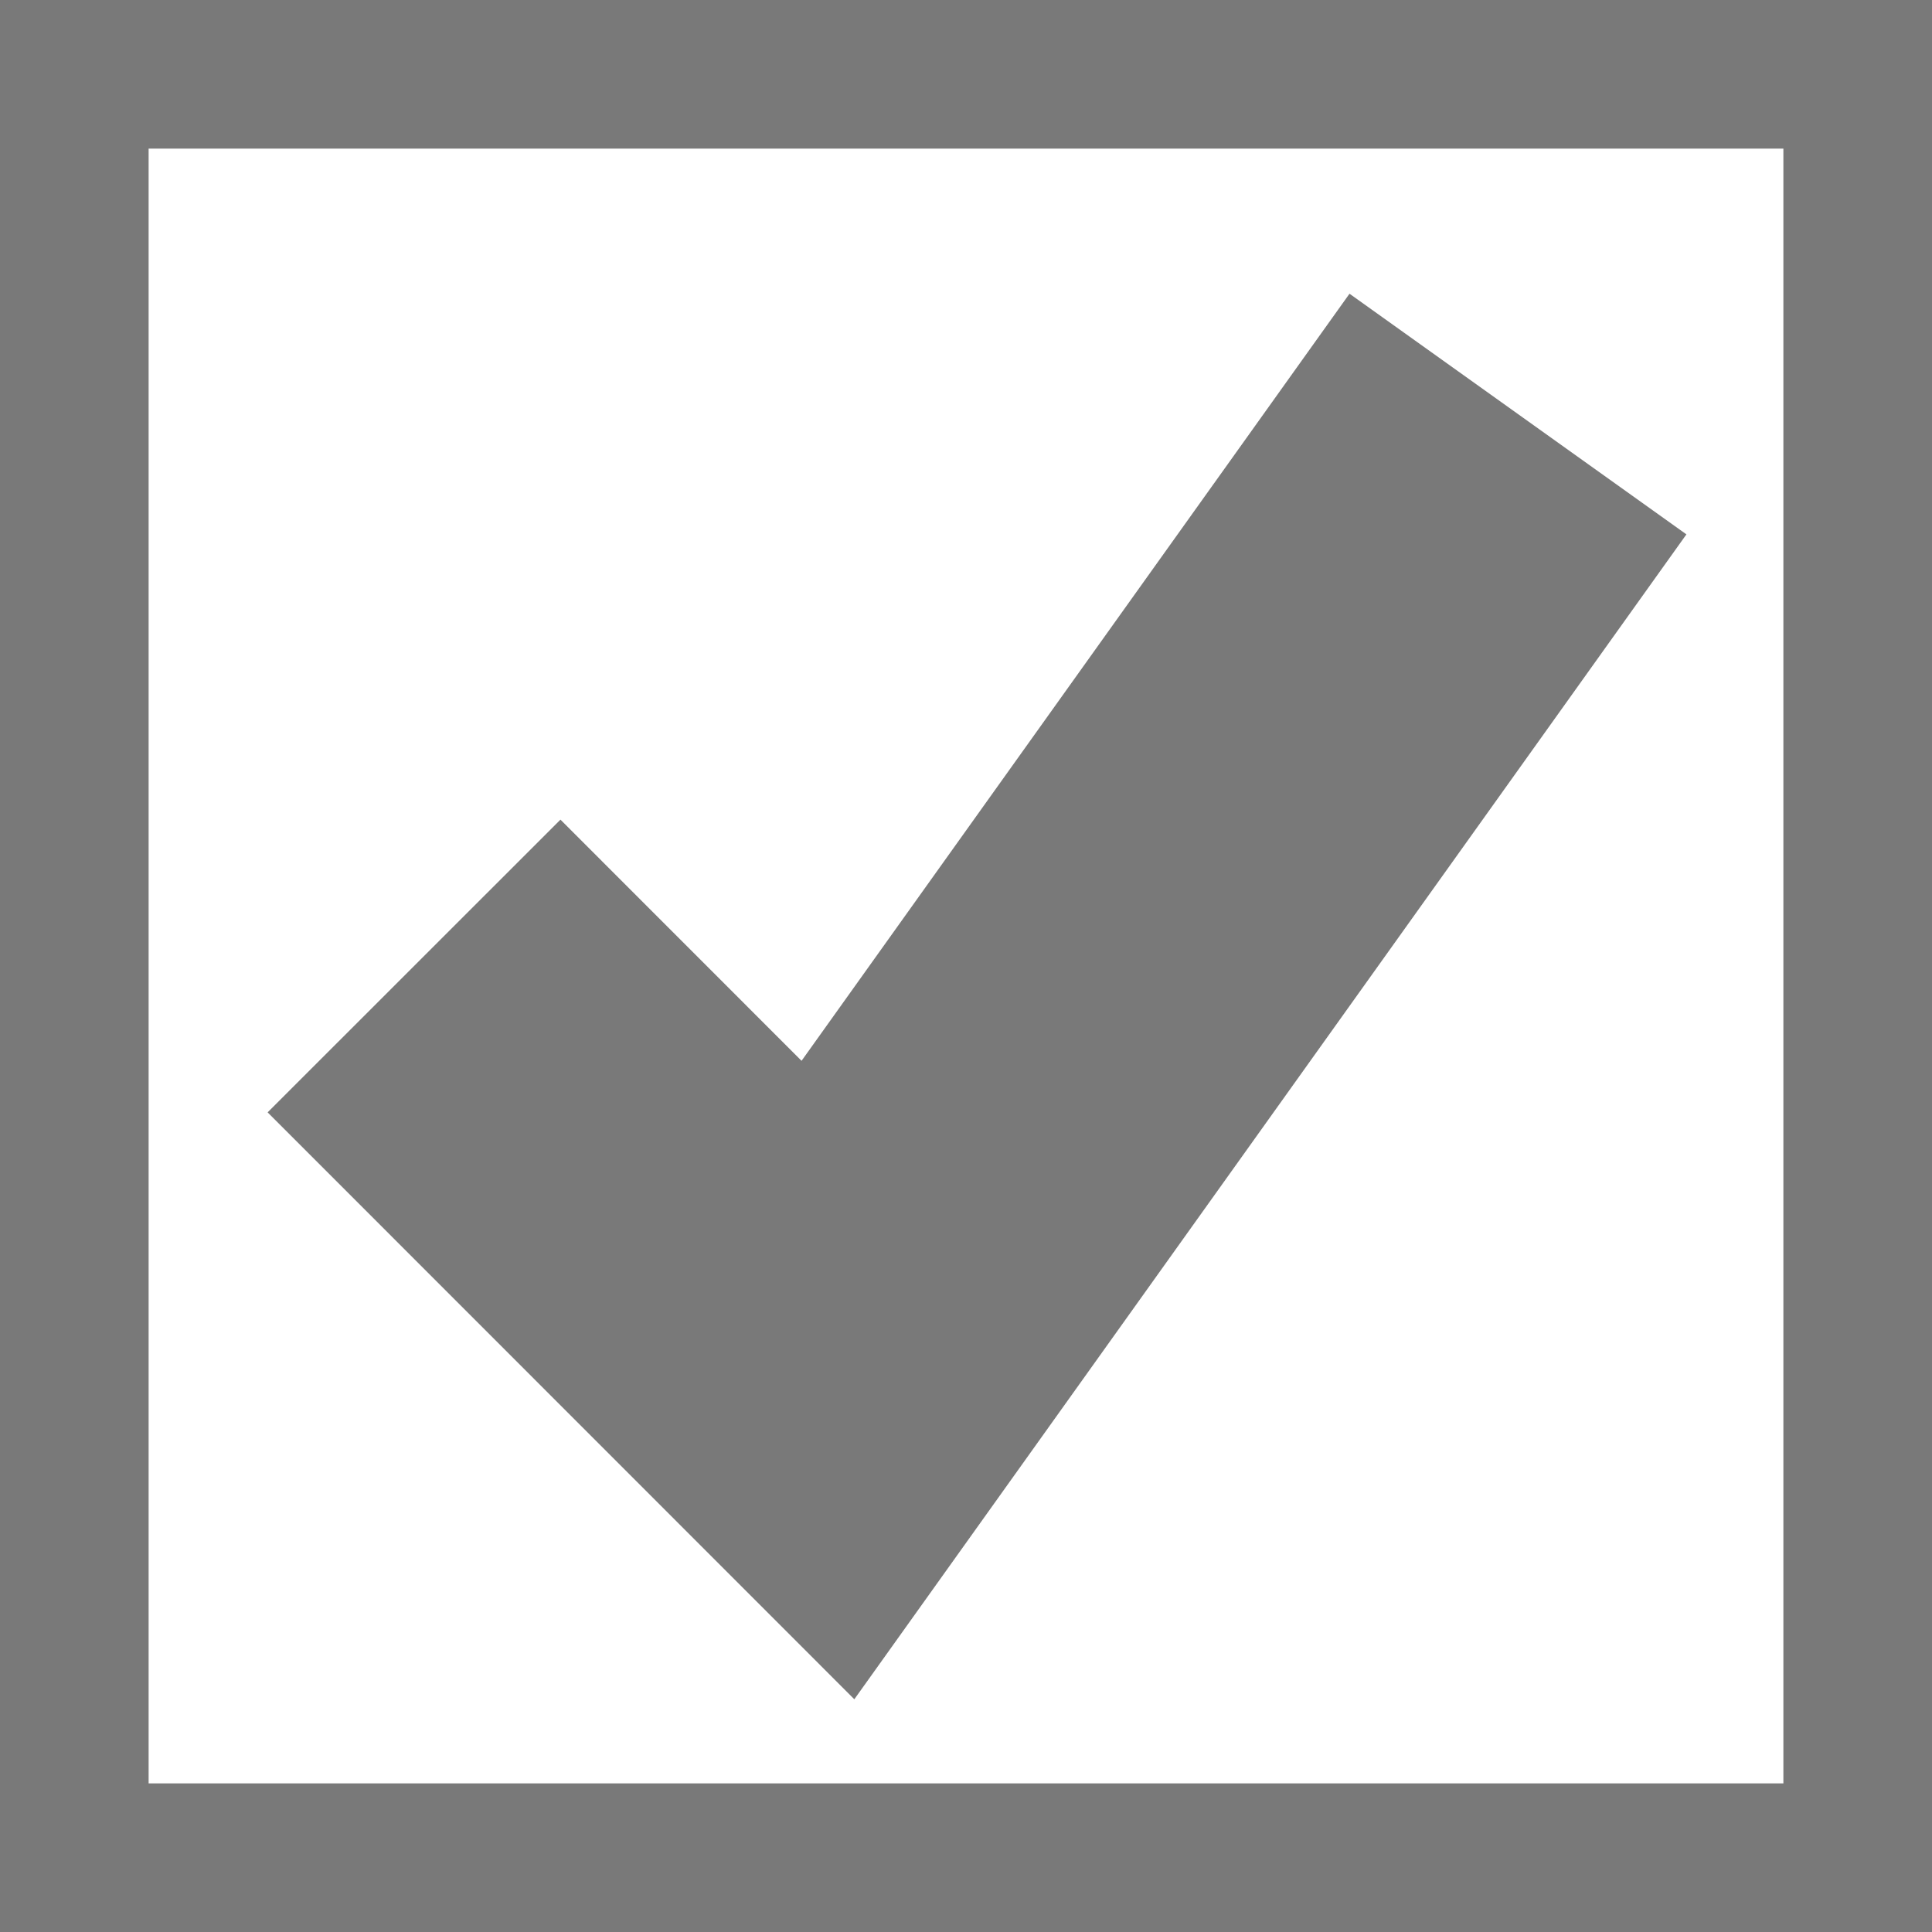
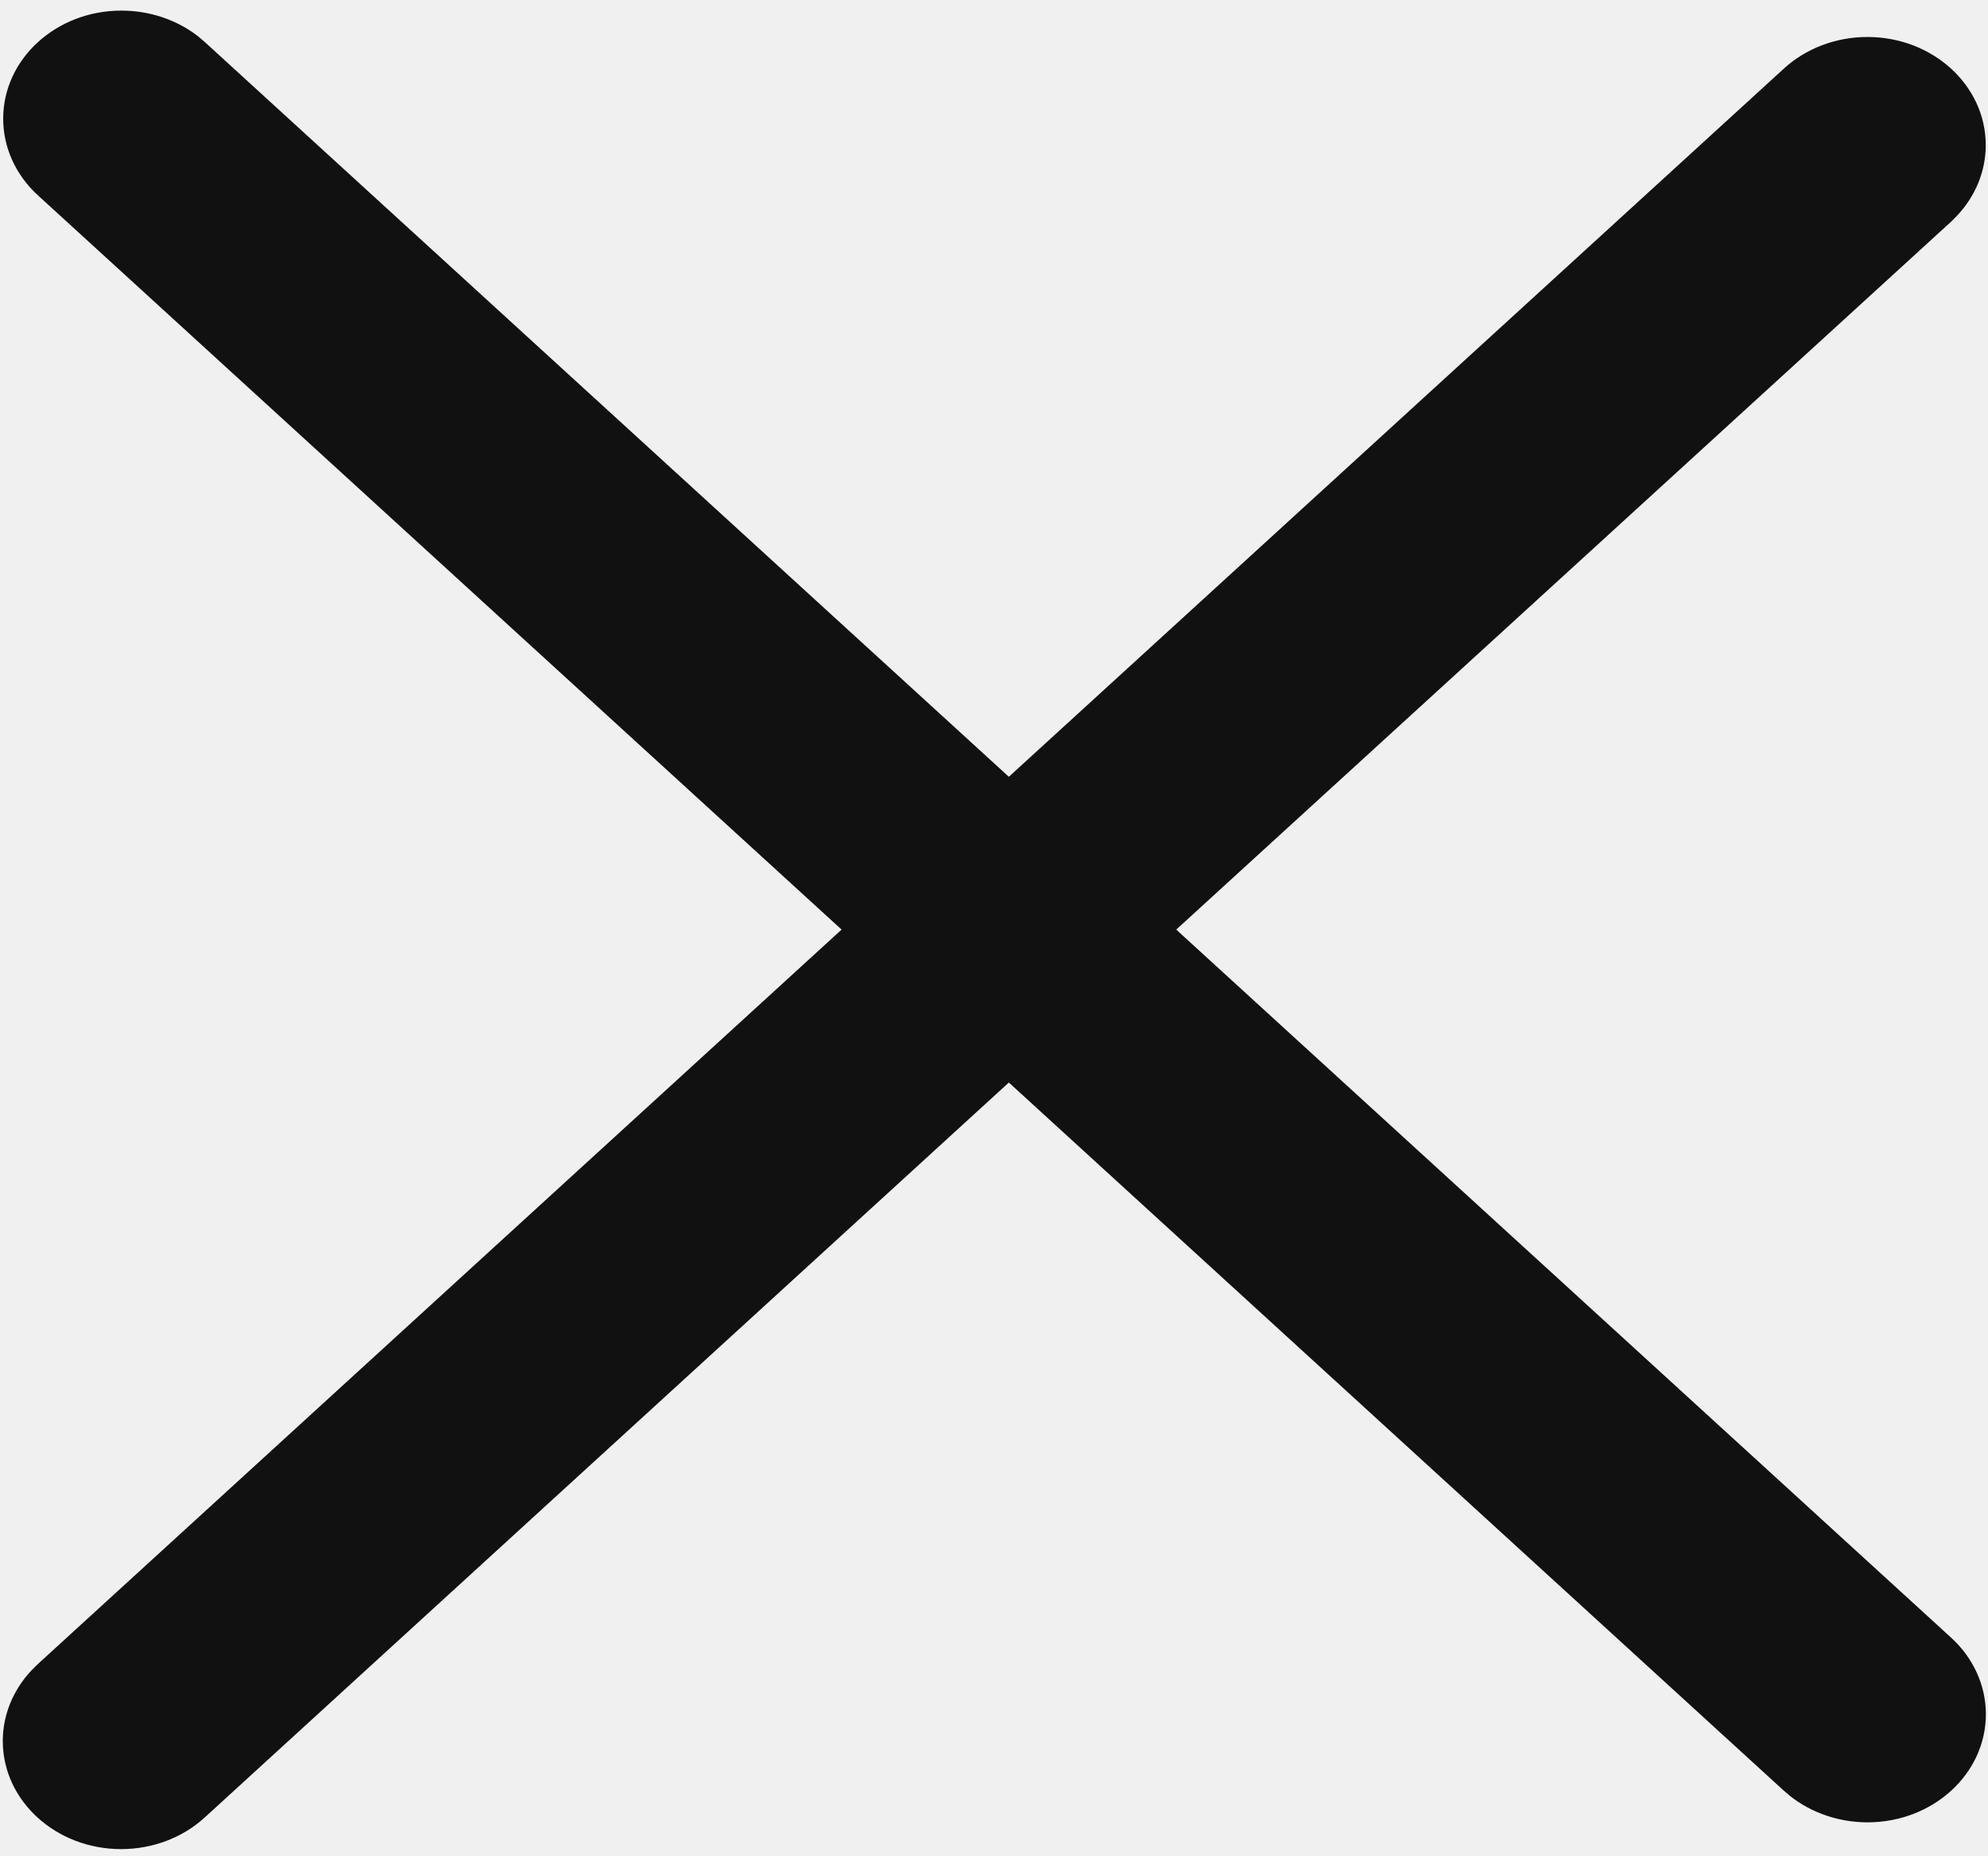
- <svg xmlns="http://www.w3.org/2000/svg" version="1.1" width="13px" height="13px">
+ <svg xmlns="http://www.w3.org/2000/svg" version="1.1" width="15px" height="14px">
  <defs>
    <pattern id="BGPattern" patternUnits="userSpaceOnUse" alignment="0 0" imageRepeat="None" />
+     <mask fill="white" id="Clip144">
+       <path d="M 0.916 0.08  C 1.129 0.08  1.334 0.149  1.496 0.275  L 1.545 0.317  L 7.612 5.861  L 13.456 0.521  C 13.623 0.366  13.852 0.279  14.09 0.279  C 14.583 0.279  14.983 0.644  14.983 1.095  C 14.983 1.292  14.905 1.482  14.764 1.63  L 14.719 1.675  L 8.875 7.014  L 14.719 12.354  C 14.888 12.507  14.984 12.716  14.984 12.934  C 14.984 13.385  14.584 13.75  14.091 13.75  C 13.876 13.75  13.667 13.679  13.505 13.55  L 13.456 13.508  L 7.612 8.168  L 1.545 13.713  C 1.378 13.866  1.151 13.952  0.914 13.952  C 0.421 13.952  0.021 13.587  0.021 13.136  C 0.021 12.941  0.098 12.752  0.237 12.604  L 0.282 12.559  L 6.35 7.014  L 0.283 1.471  C 0.117 1.318  0.024 1.111  0.024 0.896  C 0.024 0.445  0.423 0.08  0.916 0.08  Z " fill-rule="evenodd" />
+     </mask>
  </defs>
-   <g transform="matrix(1 0 0 1 -890 -1210 )">
-     <path d="M 0 0  L 13 0  L 13 13  L 0 13  L 0 0  Z " fill-rule="nonzero" fill="rgba(255, 255, 255, 1)" stroke="none" transform="matrix(1 0 0 1 890 1210 )" class="fill" />
-     <path d="M 0.5 0.5  L 12.5 0.5  L 12.5 12.5  L 0.5 12.5  L 0.5 0.5  Z " stroke-width="1" stroke-dasharray="0" stroke="rgba(121, 121, 121, 1)" fill="none" transform="matrix(1 0 0 1 890 1210 )" class="stroke" stroke-dashoffset="0.5" />
-     <path d="M 2.786 6.5  L 5.571 9.286  L 10.214 2.786  " stroke-width="2.786" stroke-dasharray="0" stroke="rgba(121, 121, 121, 1)" fill="none" transform="matrix(1 0 0 1 890 1210 )" class="stroke btn_check" />
+   <g transform="matrix(1 0 0 1 -1036 -932 )">
+     <path d="M 0.916 0.08  C 1.129 0.08  1.334 0.149  1.496 0.275  L 1.545 0.317  L 7.612 5.861  L 13.456 0.521  C 13.623 0.366  13.852 0.279  14.09 0.279  C 14.583 0.279  14.983 0.644  14.983 1.095  C 14.983 1.292  14.905 1.482  14.764 1.63  L 14.719 1.675  L 8.875 7.014  L 14.719 12.354  C 14.888 12.507  14.984 12.716  14.984 12.934  C 14.984 13.385  14.584 13.75  14.091 13.75  C 13.876 13.75  13.667 13.679  13.505 13.55  L 13.456 13.508  L 7.612 8.168  L 1.545 13.713  C 1.378 13.866  1.151 13.952  0.914 13.952  C 0.421 13.952  0.021 13.587  0.021 13.136  C 0.021 12.941  0.098 12.752  0.237 12.604  L 0.282 12.559  L 6.35 7.014  L 0.283 1.471  C 0.117 1.318  0.024 1.111  0.024 0.896  C 0.024 0.445  0.423 0.08  0.916 0.08  Z " fill-rule="nonzero" fill="rgba(17, 17, 17, 1)" stroke="none" transform="matrix(1 0 0 1 1036 932 )" class="fill" />
+     <path d="M 0.916 0.08  C 1.129 0.08  1.334 0.149  1.496 0.275  L 1.545 0.317  L 7.612 5.861  L 13.456 0.521  C 13.623 0.366  13.852 0.279  14.09 0.279  C 14.583 0.279  14.983 0.644  14.983 1.095  C 14.983 1.292  14.905 1.482  14.764 1.63  L 14.719 1.675  L 8.875 7.014  L 14.719 12.354  C 14.888 12.507  14.984 12.716  14.984 12.934  C 14.984 13.385  14.584 13.75  14.091 13.75  C 13.876 13.75  13.667 13.679  13.505 13.55  L 13.456 13.508  L 7.612 8.168  L 1.545 13.713  C 1.378 13.866  1.151 13.952  0.914 13.952  C 0.421 13.952  0.021 13.587  0.021 13.136  C 0.021 12.941  0.098 12.752  0.237 12.604  L 0.282 12.559  L 6.35 7.014  L 0.283 1.471  C 0.117 1.318  0.024 1.111  0.024 0.896  C 0.024 0.445  0.423 0.08  0.916 0.08  Z " stroke-width="0" stroke-dasharray="0" stroke="rgba(255, 255, 255, 0)" fill="none" transform="matrix(1 0 0 1 1036 932 )" class="stroke" mask="url(#Clip144)" />
  </g>
</svg>
